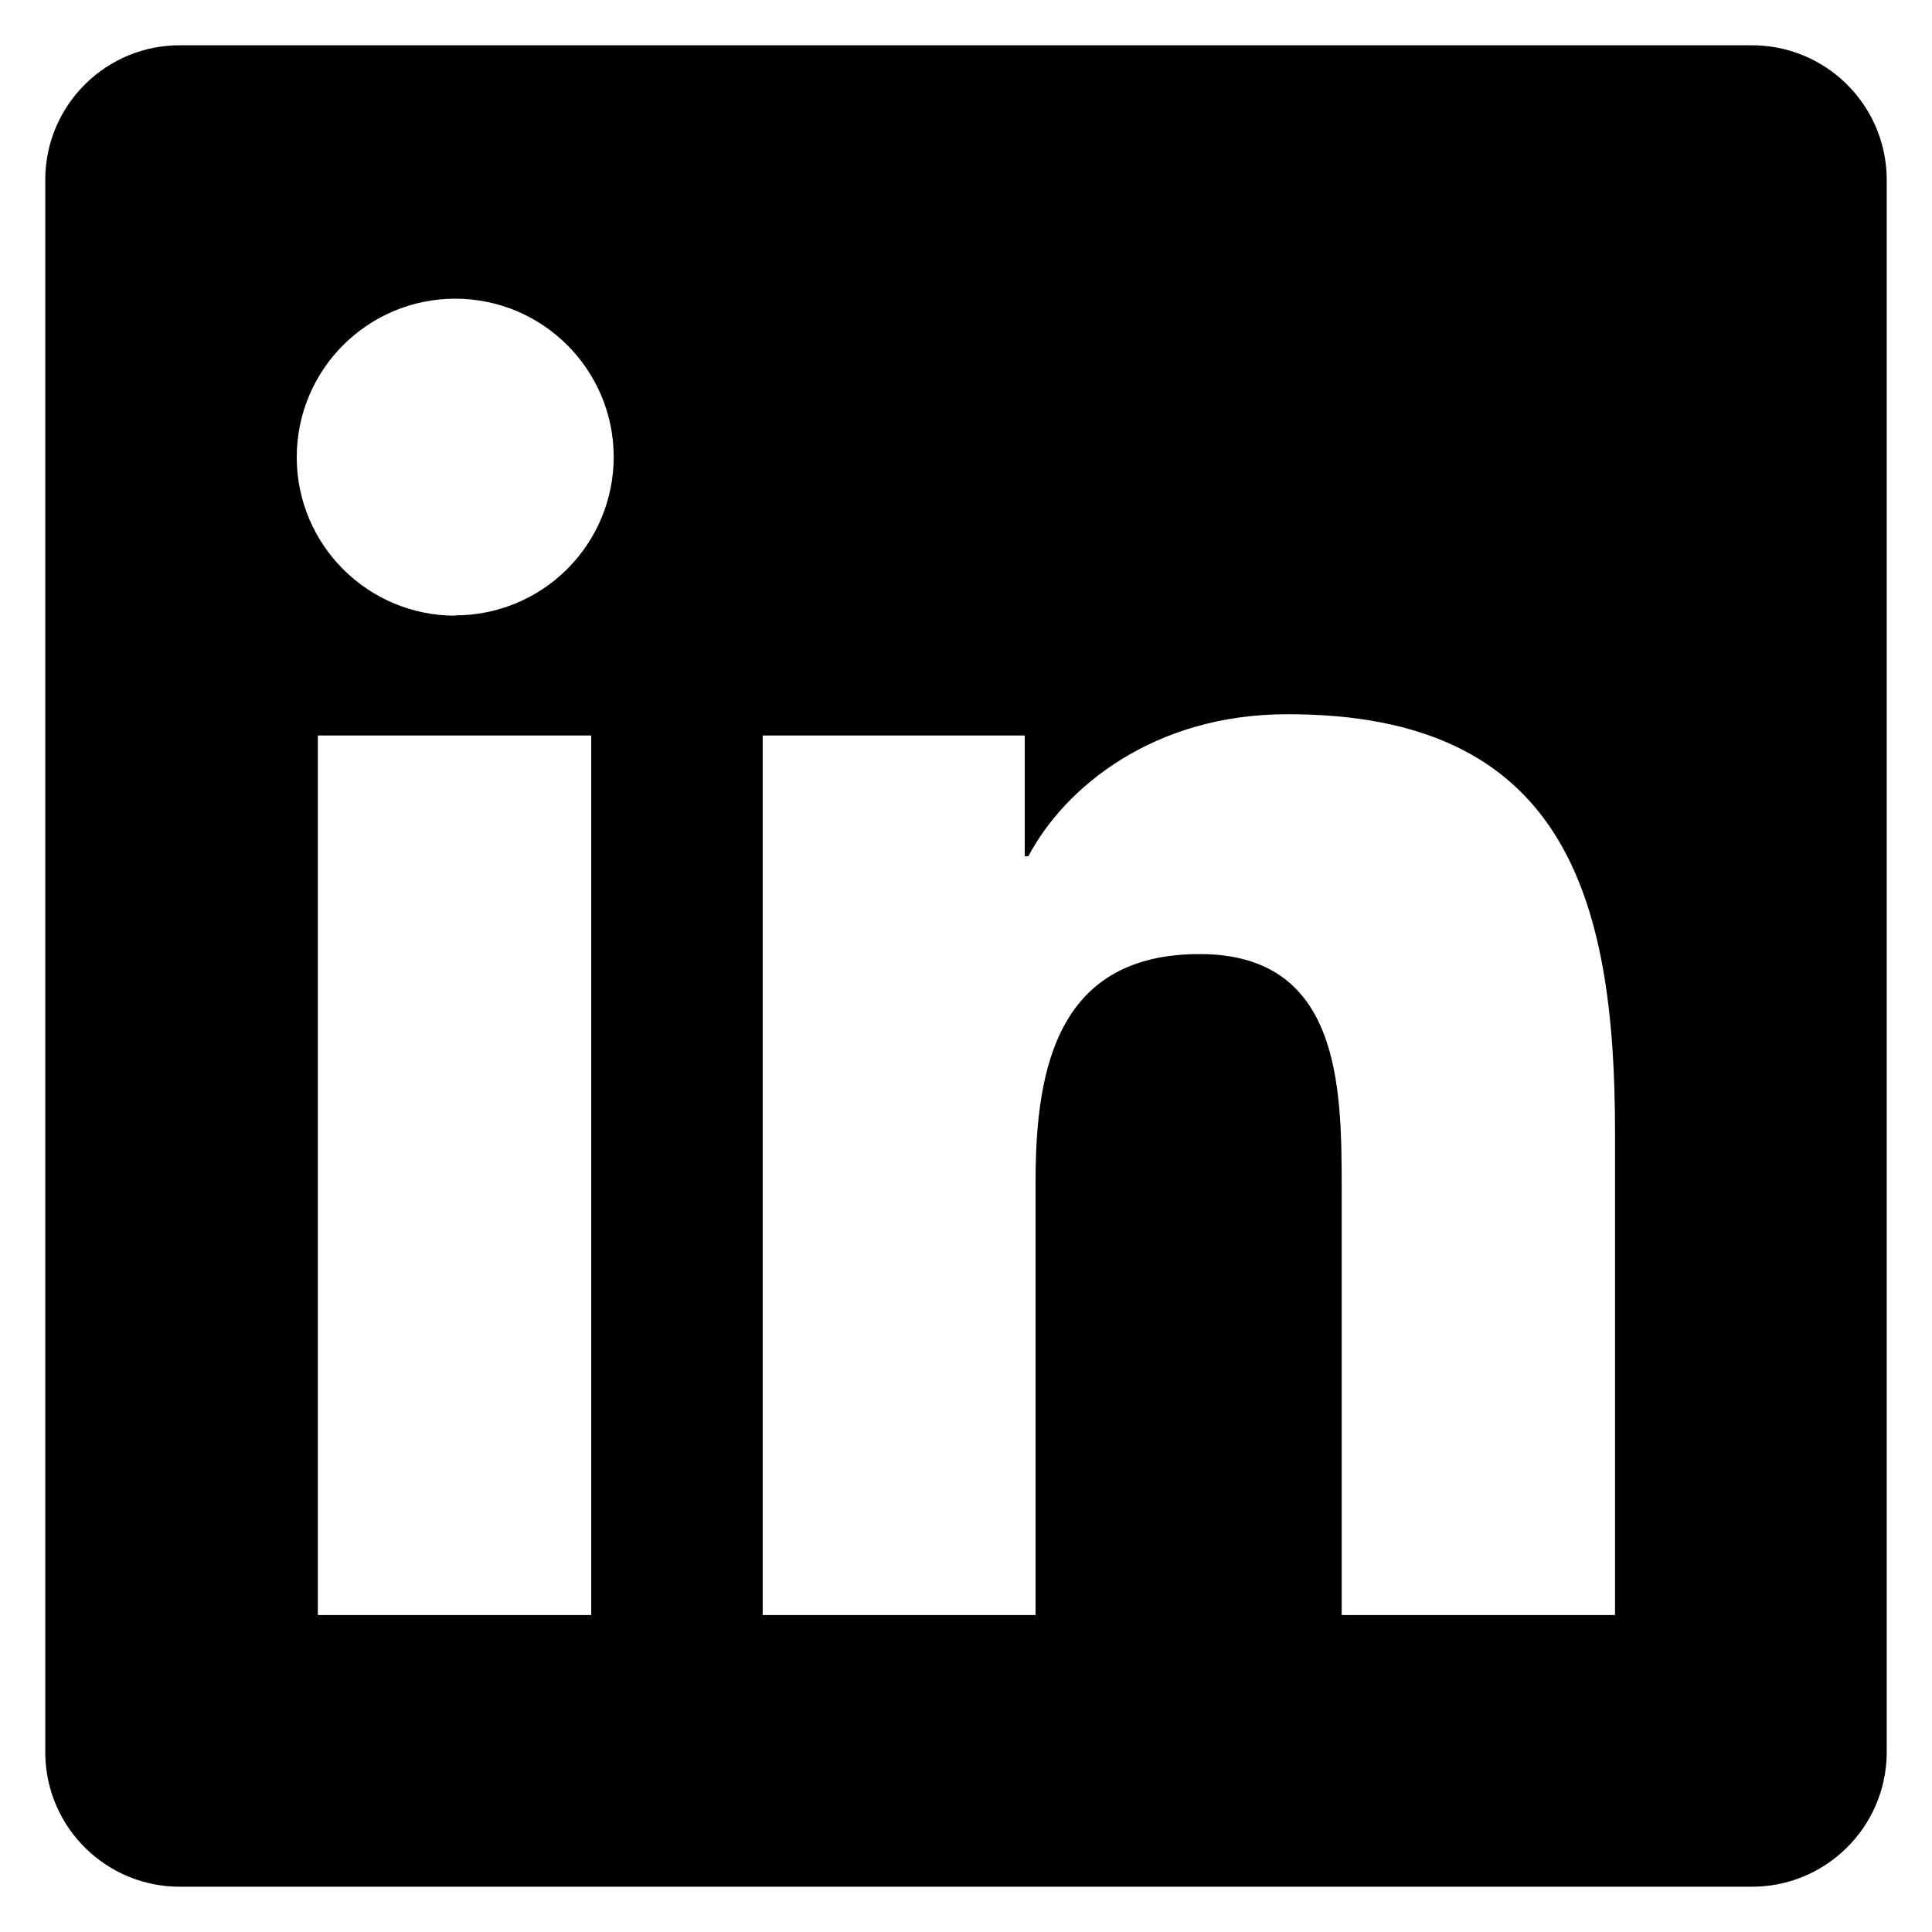
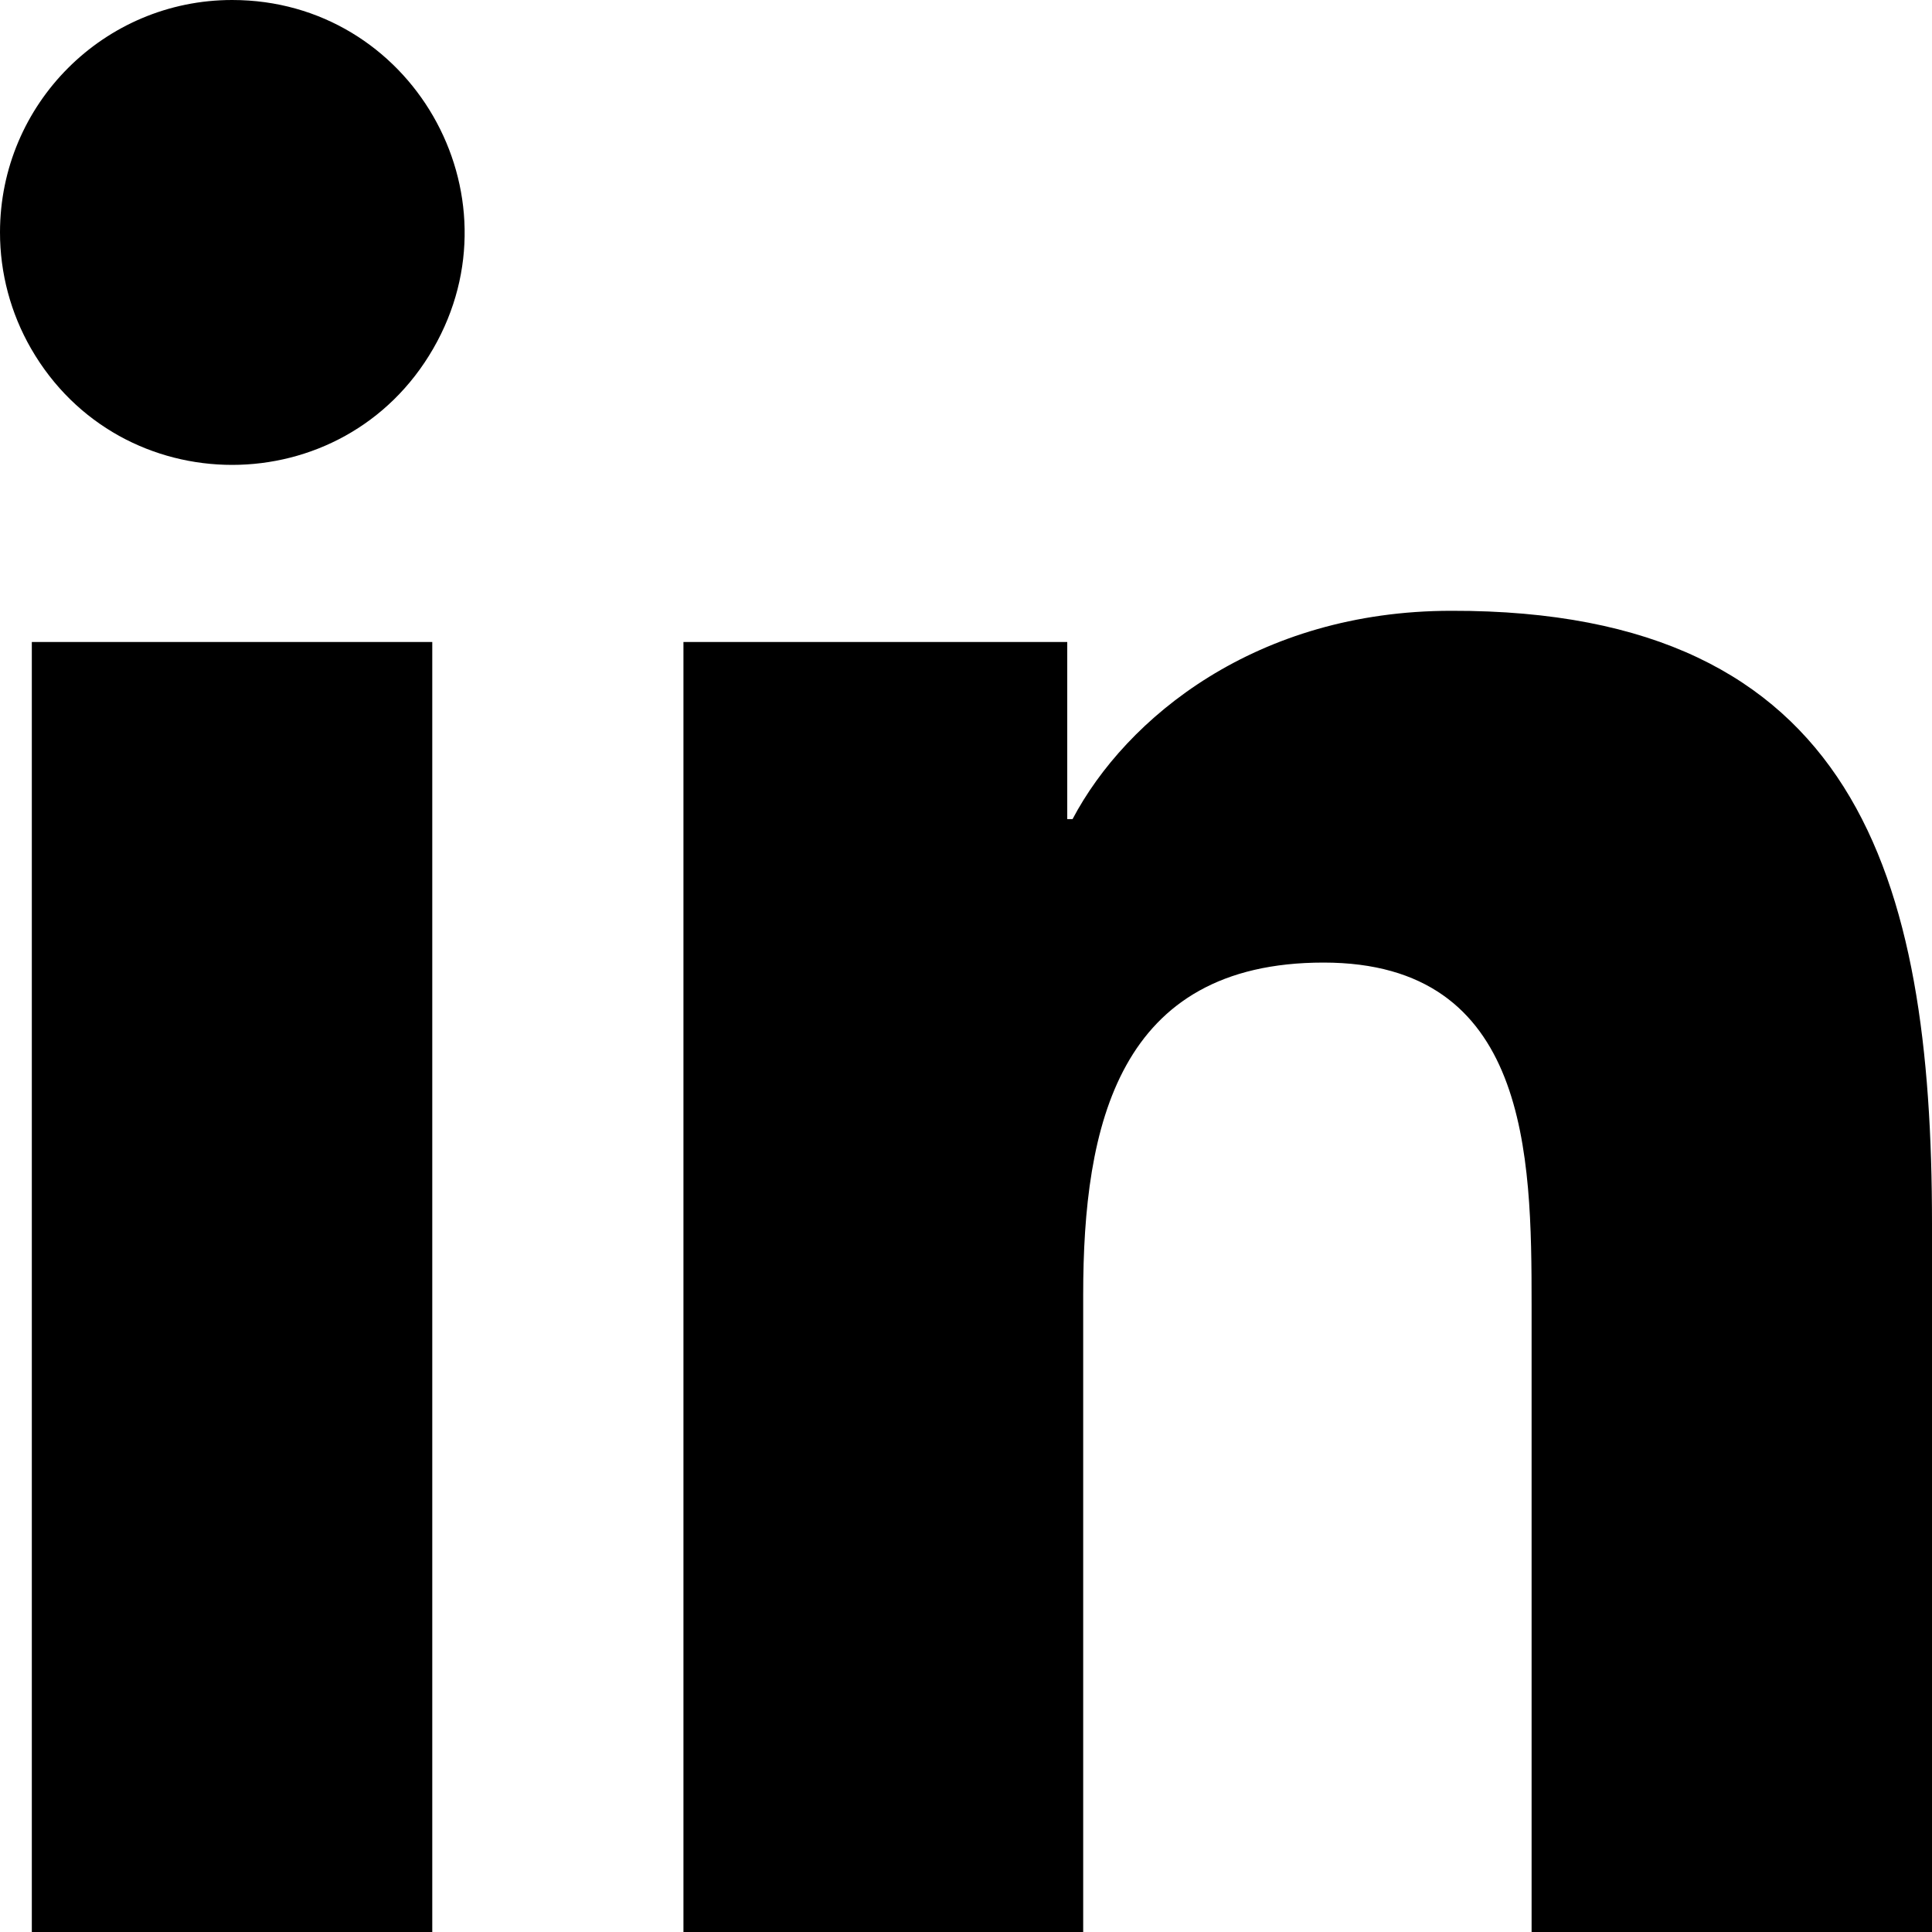
- <svg viewBox="0 0 128 128">
-   <path d="M116 3H12a8.91 8.91 0 00-9 8.8v104.42a8.91 8.91 0 009 8.78h104a8.93 8.93 0 009-8.81V11.77A8.93 8.93 0 00116 3zM39.17 107H21.06V48.73h18.11zm-9-66.21a10.5 10.5 0 1110.49-10.5 10.5 10.5 0 01-10.54 10.48zM107 107H88.89V78.65c0-6.75-.12-15.44-9.41-15.44s-10.87 7.36-10.87 15V107H50.53V48.73h17.36v8h.24c2.42-4.58 8.32-9.41 17.13-9.41C103.6 47.28 107 59.35 107 75z" />
+ <svg xmlns="http://www.w3.org/2000/svg" viewBox="0 0 128 128">
+   <defs />
+   <path d="M 2.108 42.534 L 28.639 42.534 L 28.639 128 L 2.108 128 L 2.108 42.534 Z M 15.381 0 C 27.222 0 34.621 12.833 28.701 23.1 C 22.781 33.367 7.98 33.367 2.06 23.1 C 0.709 20.755 -0.003 18.094 0 15.385 C 0.008 6.887 6.892 0 15.381 0 M 45.28 42.534 L 70.708 42.534 L 70.708 54.267 L 71.06 54.267 C 74.606 47.551 83.248 40.467 96.153 40.467 C 123.019 40.407 128 58.11 128 81.066 L 128 128 L 101.472 128 L 101.472 86.418 C 101.472 76.518 101.295 63.773 87.687 63.773 C 74.079 63.773 71.764 74.568 71.764 85.773 L 71.764 128 L 45.28 128 L 45.28 42.534 Z" style="" />
</svg>
